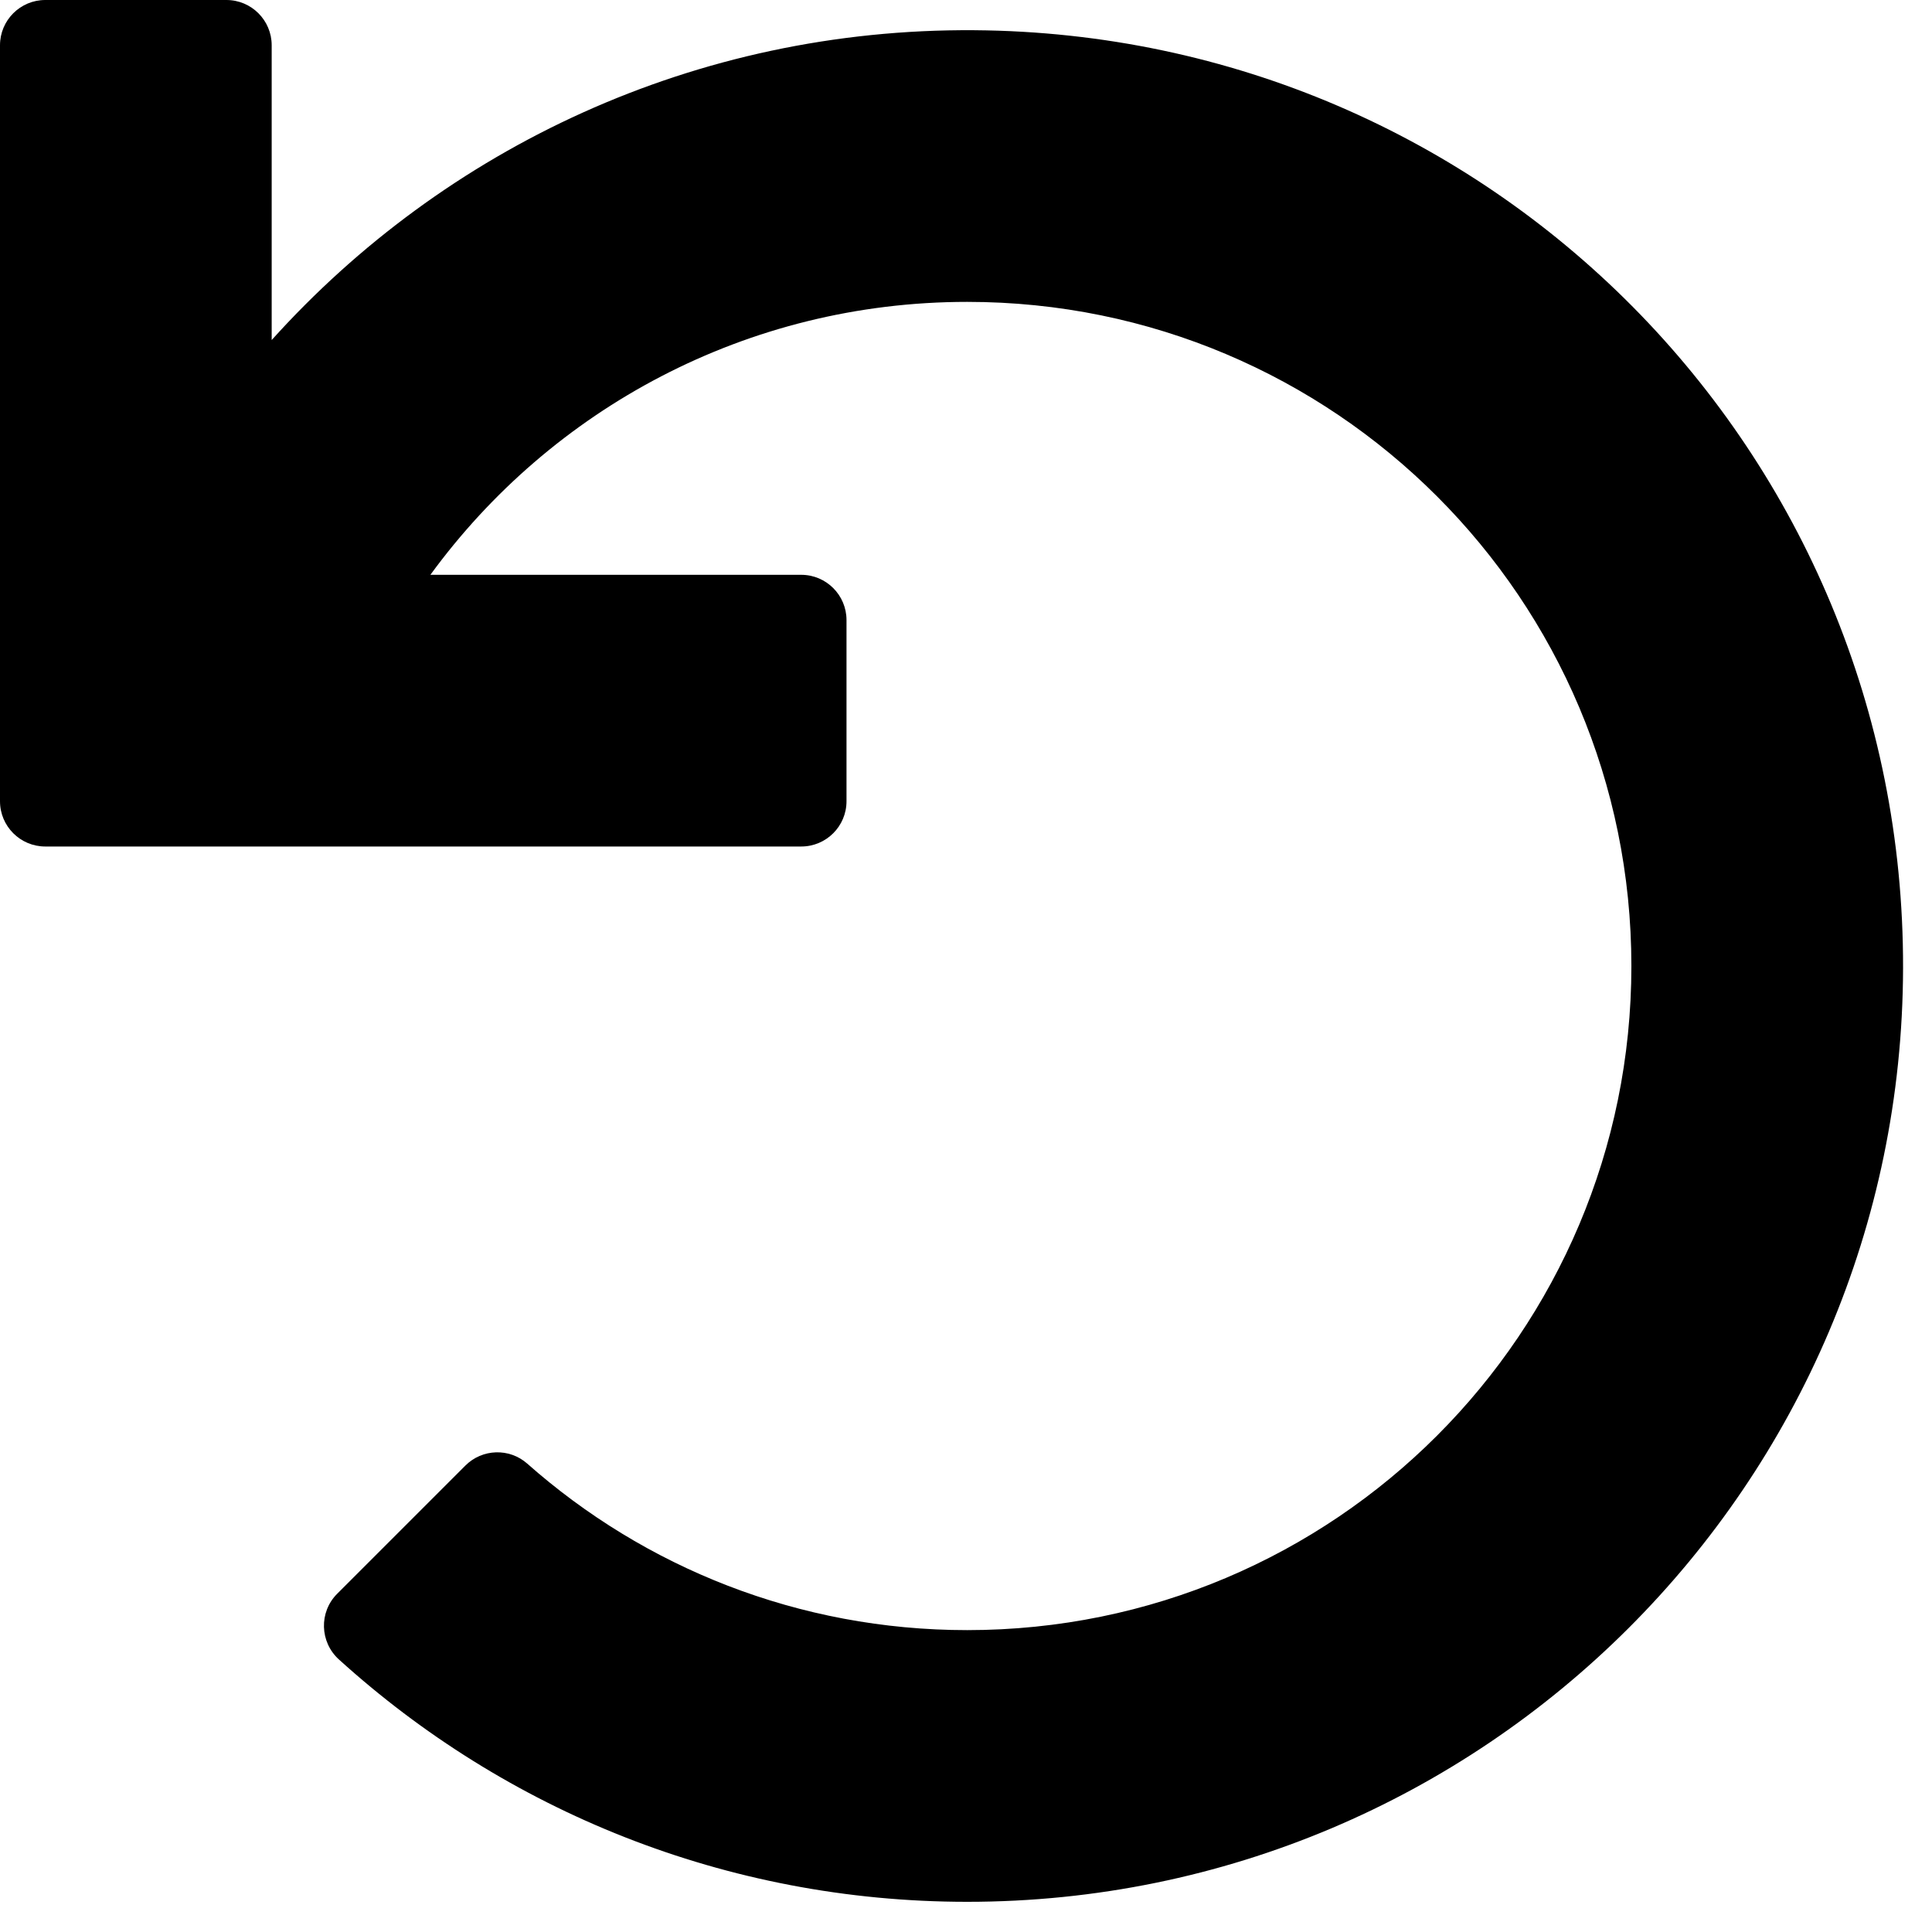
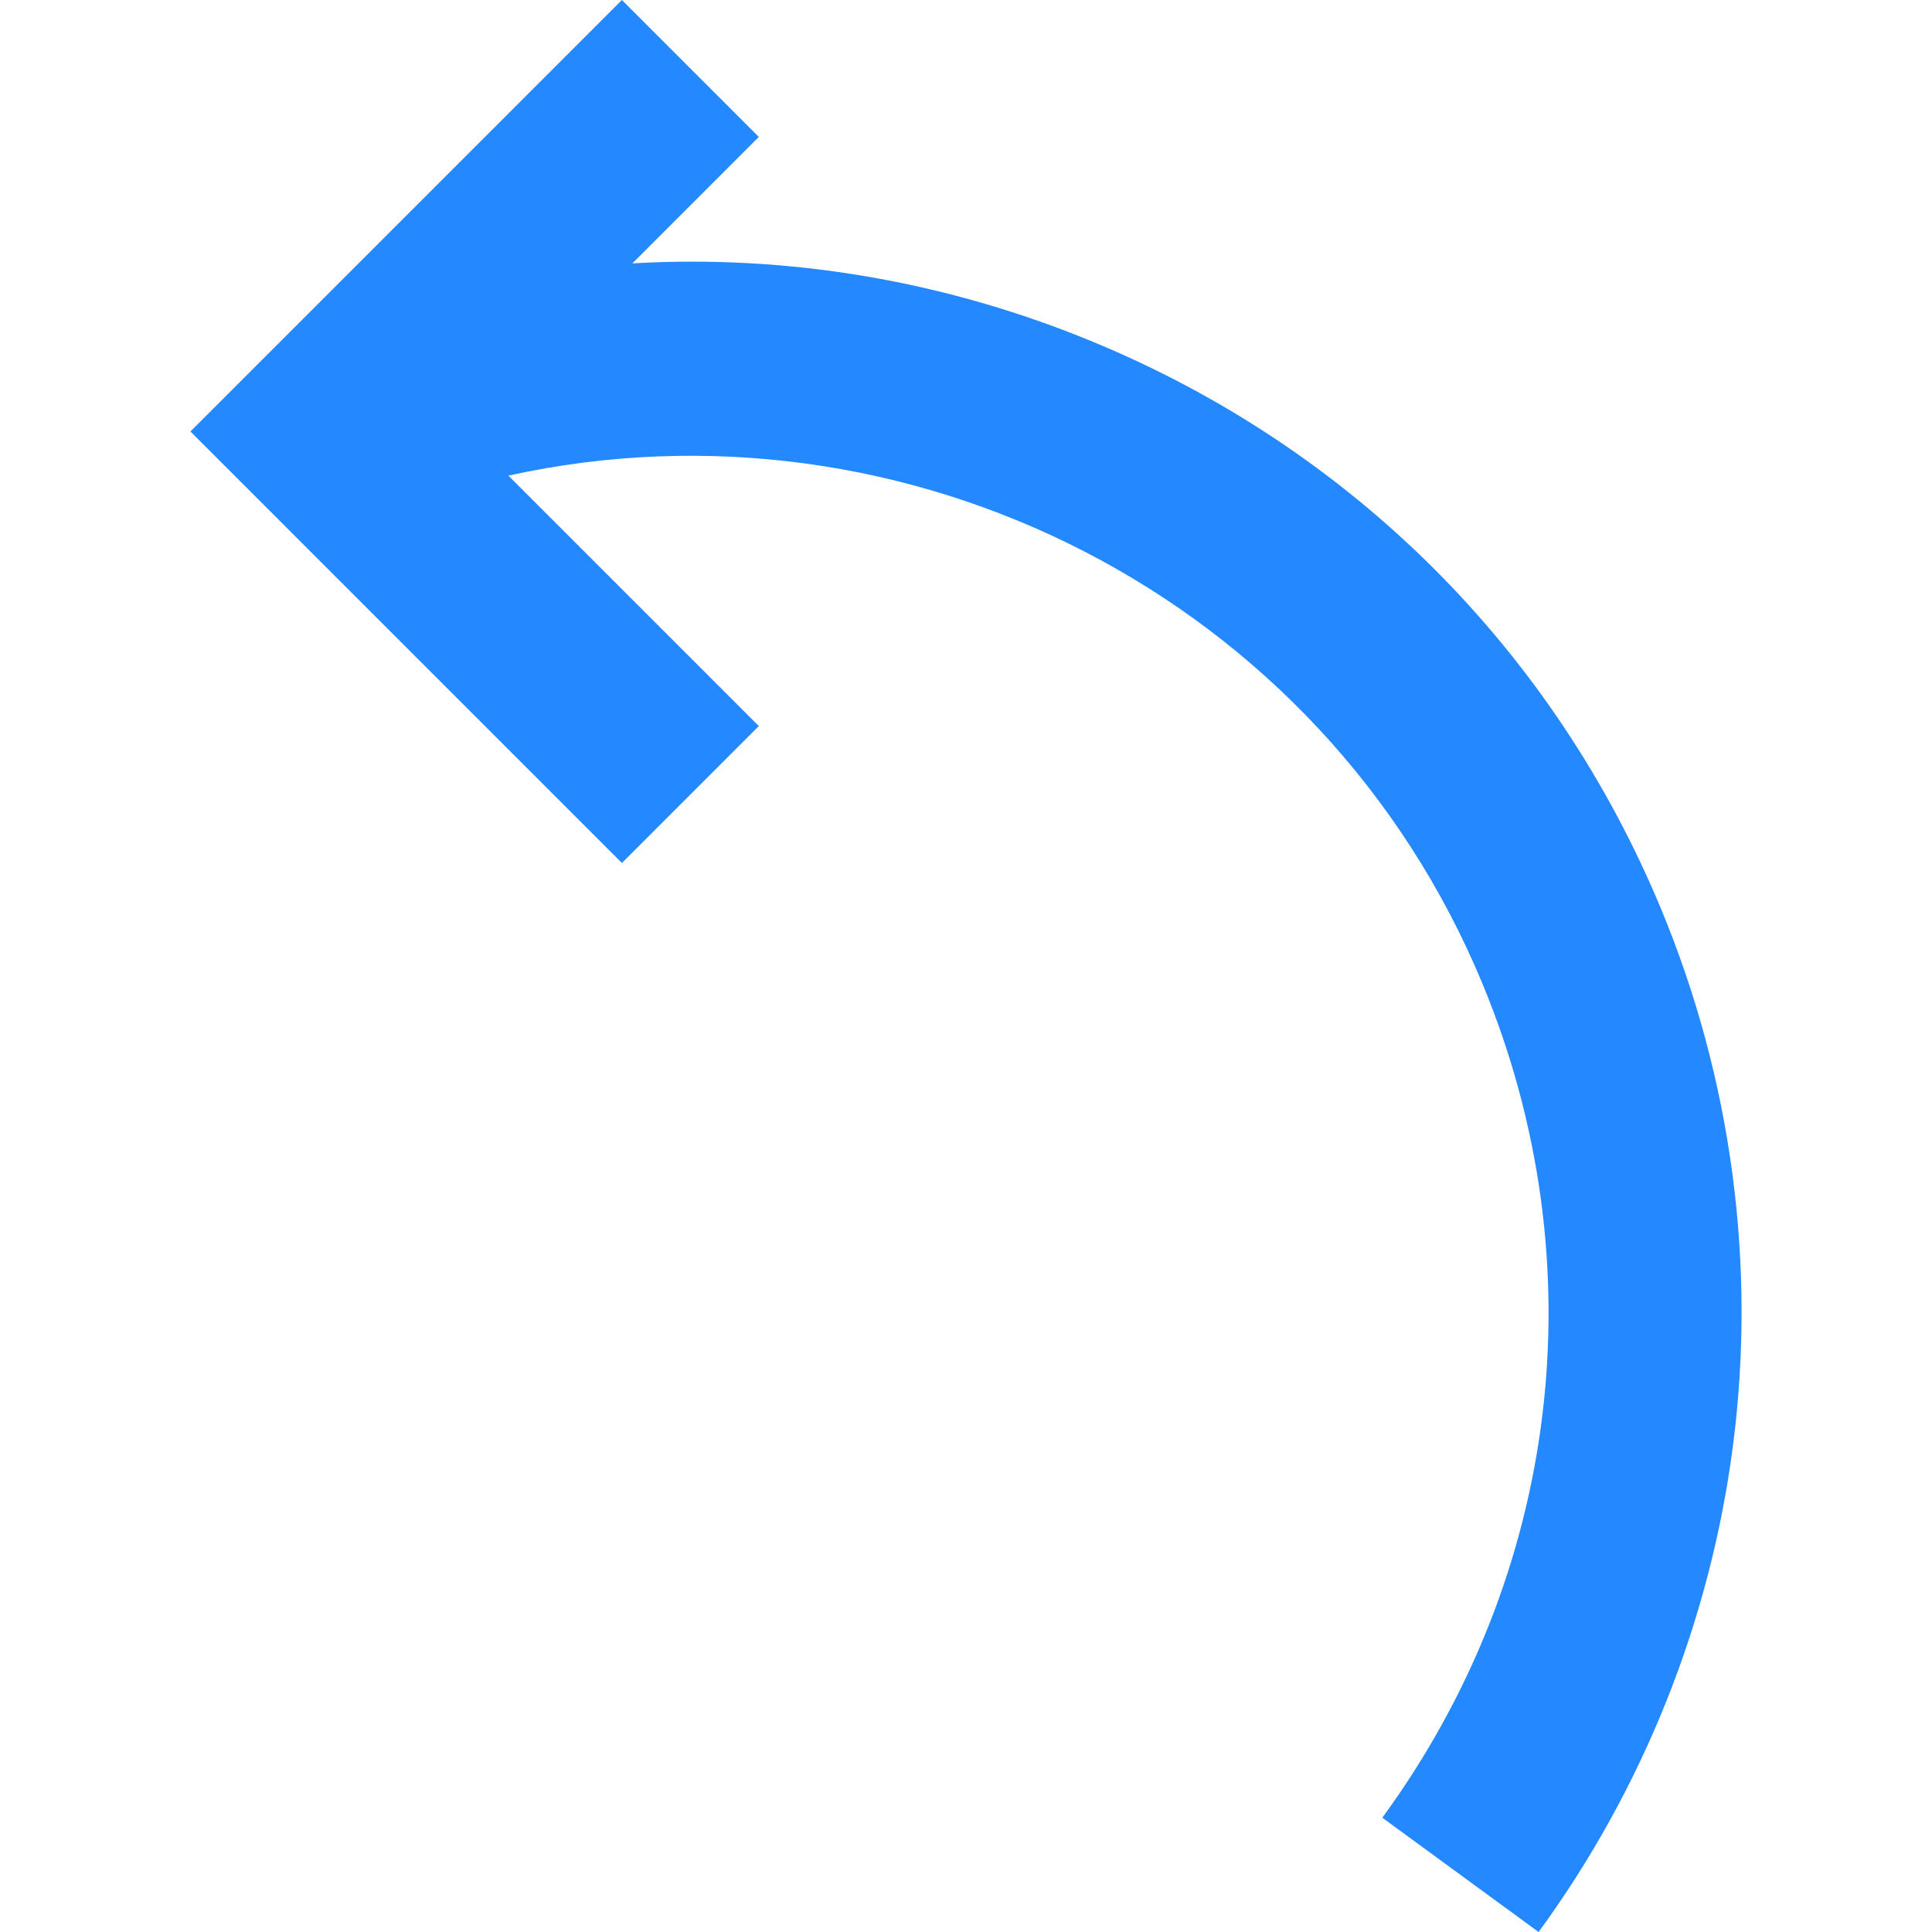
- <svg xmlns="http://www.w3.org/2000/svg" aria-hidden="true" focusable="false" data-prefix="fas" data-icon="undo" class="svg-inline--fa fa-undo fa-w-16" role="img" viewBox="0 0 512 512">
-   <path fill="currentColor" d="M212.333 224.333H12c-6.627 0-12-5.373-12-12V12C0 5.373 5.373 0 12 0h48c6.627 0 12 5.373 12 12v78.112C117.773 39.279 184.26 7.47 258.175 8.007c136.906.994 246.448 111.623 246.157 248.532C504.041 393.258 393.12 504 256.333 504c-64.089 0-122.496-24.313-166.51-64.215-5.099-4.622-5.334-12.554-.467-17.42l33.967-33.967c4.474-4.474 11.662-4.717 16.401-.525C170.76 415.336 211.58 432 256.333 432c97.268 0 176-78.716 176-176 0-97.267-78.716-176-176-176-58.496 0-110.28 28.476-142.274 72.333h98.274c6.627 0 12 5.373 12 12v48c0 6.627-5.373 12-12 12z" />
+ <svg xmlns="http://www.w3.org/2000/svg" version="1.1" id="Layer_1" x="0px" y="0px" viewBox="0 0 399.14 399.14" style="enable-background:new 0 0 399.14 399.14;" xml:space="preserve" width="512px" height="512px">
+   <g>
+     <path d="M343.26,188.007c-22.163-53.507-63.836-95.18-117.342-117.343  c-30.658-12.699-63.098-18.107-95.279-16.253l26.127-26.128L128.482,0L39.34,89.142l89.142,89.143l28.284-28.285l-51.742-51.742  c82.072-18.059,168.024,24.77,201.28,105.057c23.823,57.515,16.075,121.894-20.725,172.213l32.287,23.613  c21.577-29.504,35.463-64.25,40.157-100.484C362.866,261.276,357.761,223.015,343.26,188.007z" data-original="#2488FF" class="active-path" fill="#2488FF" />
+   </g>
</svg>
